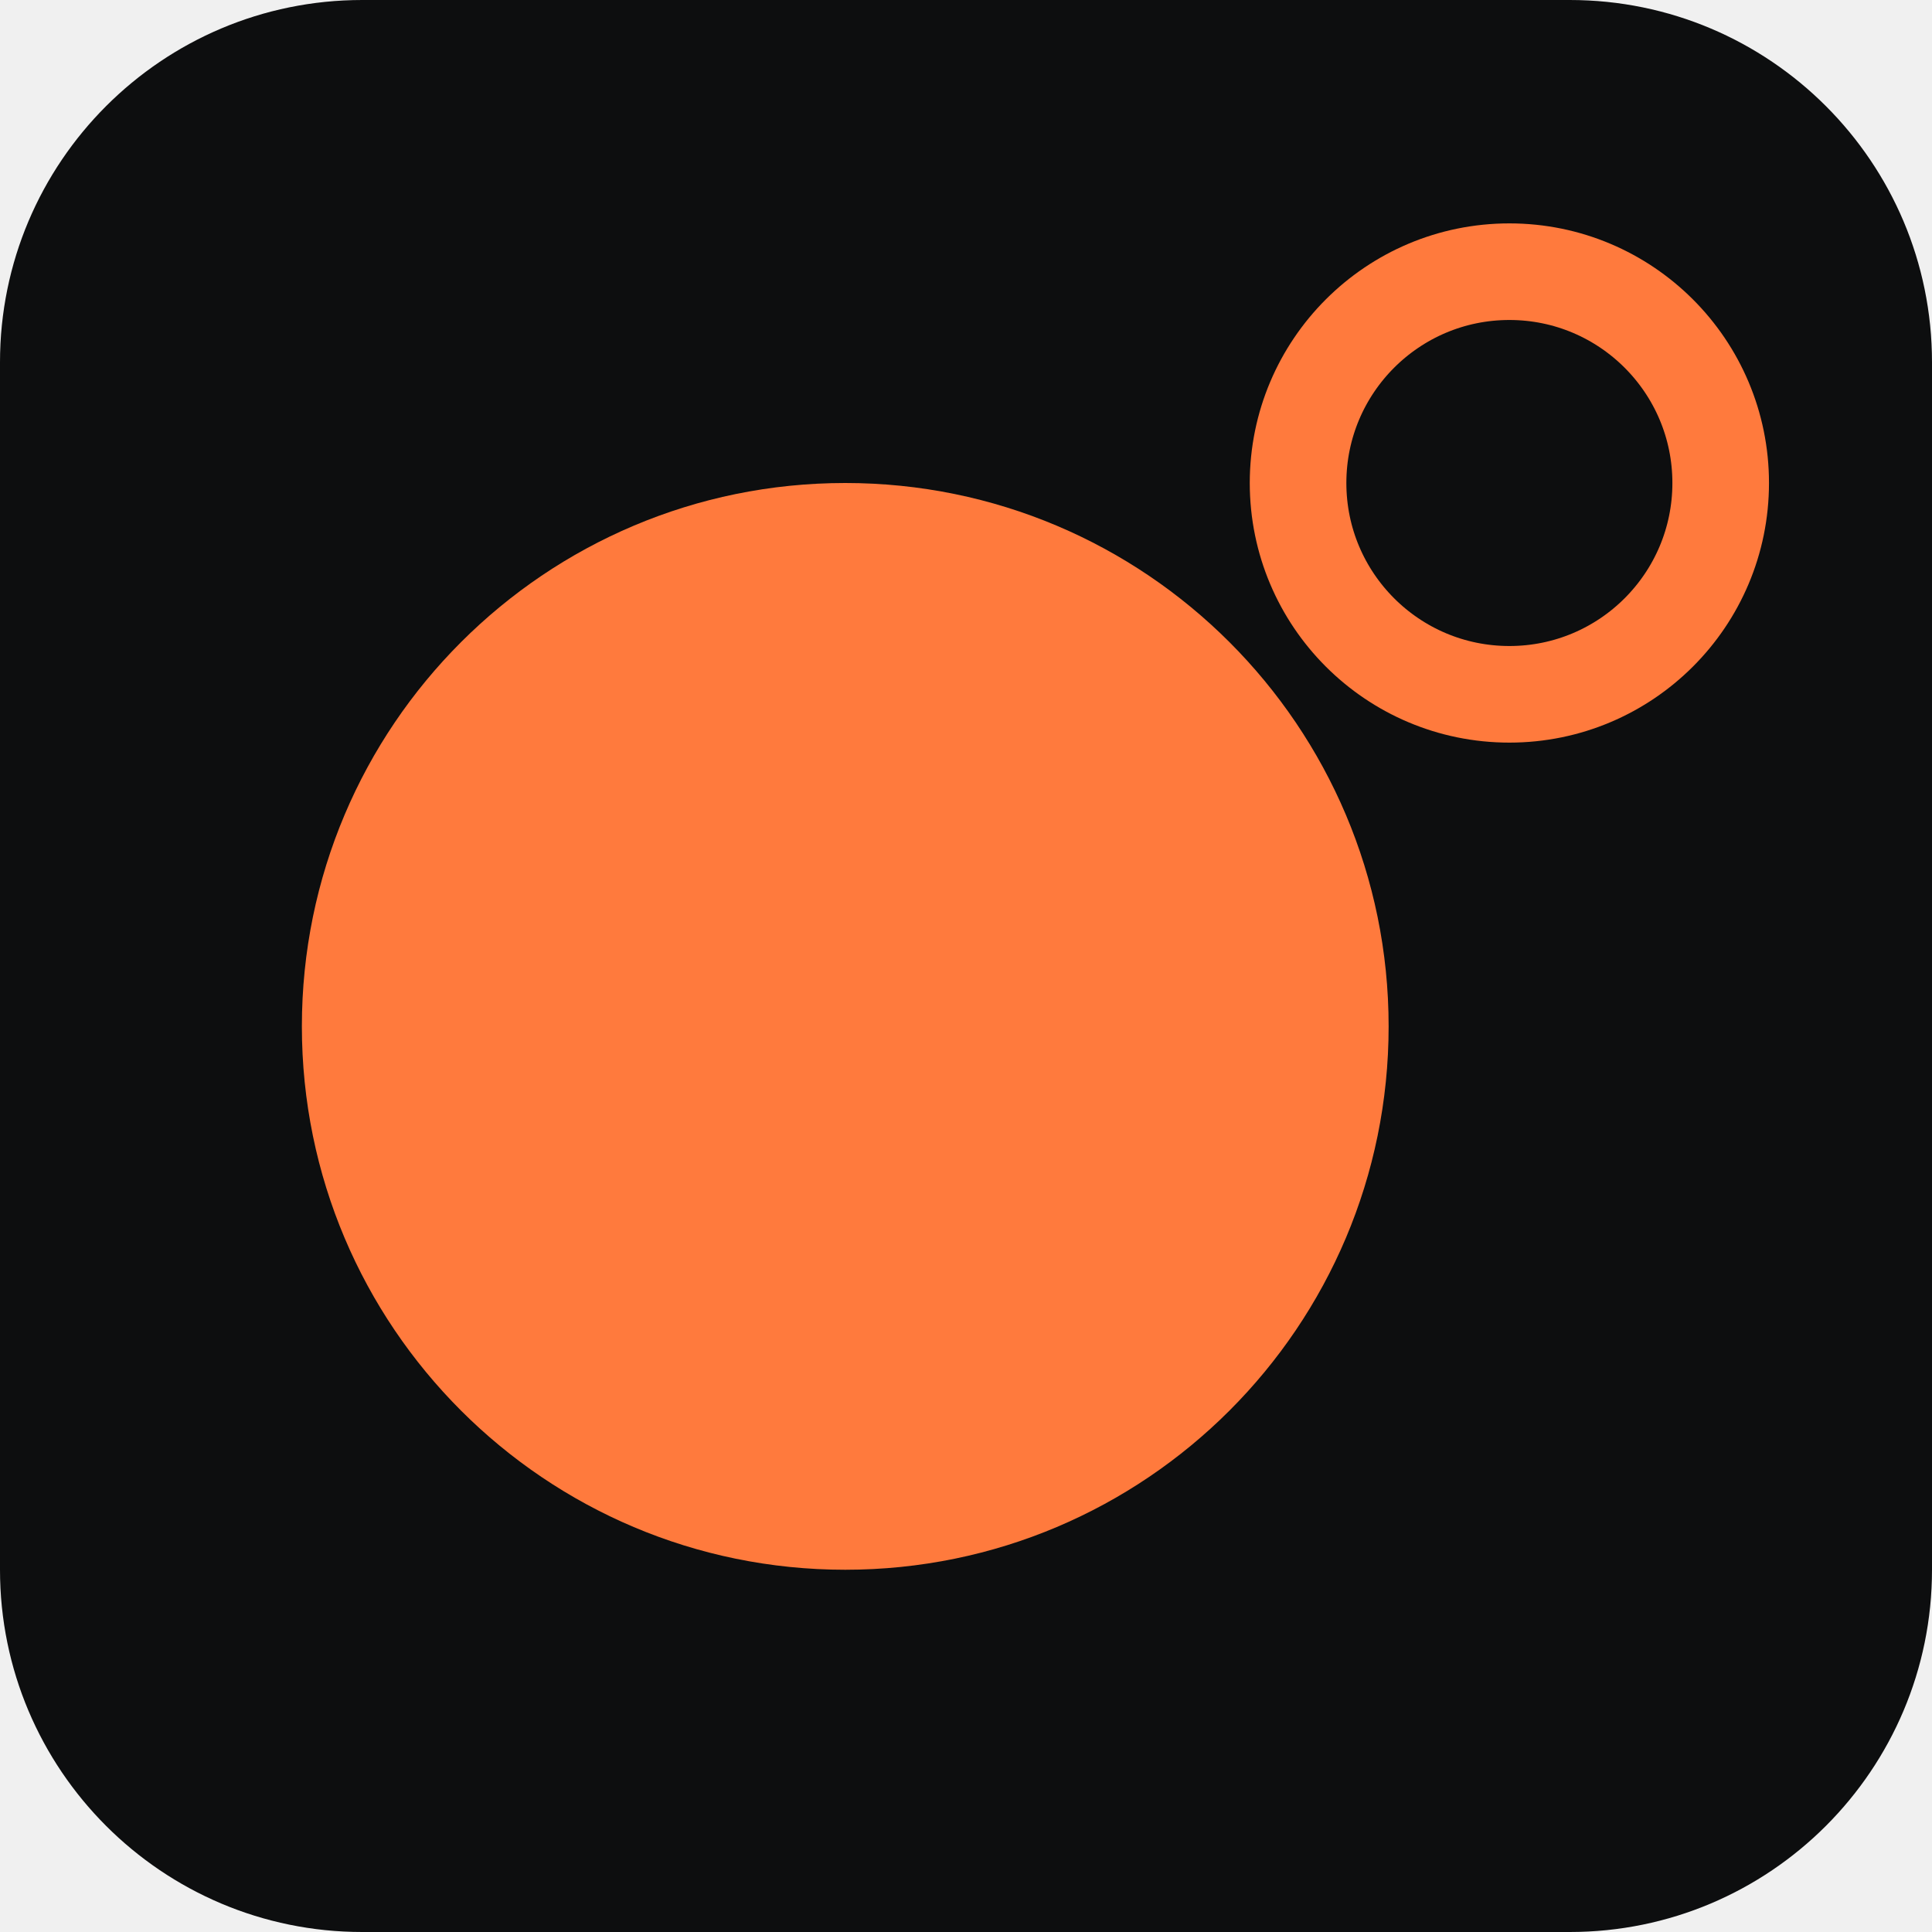
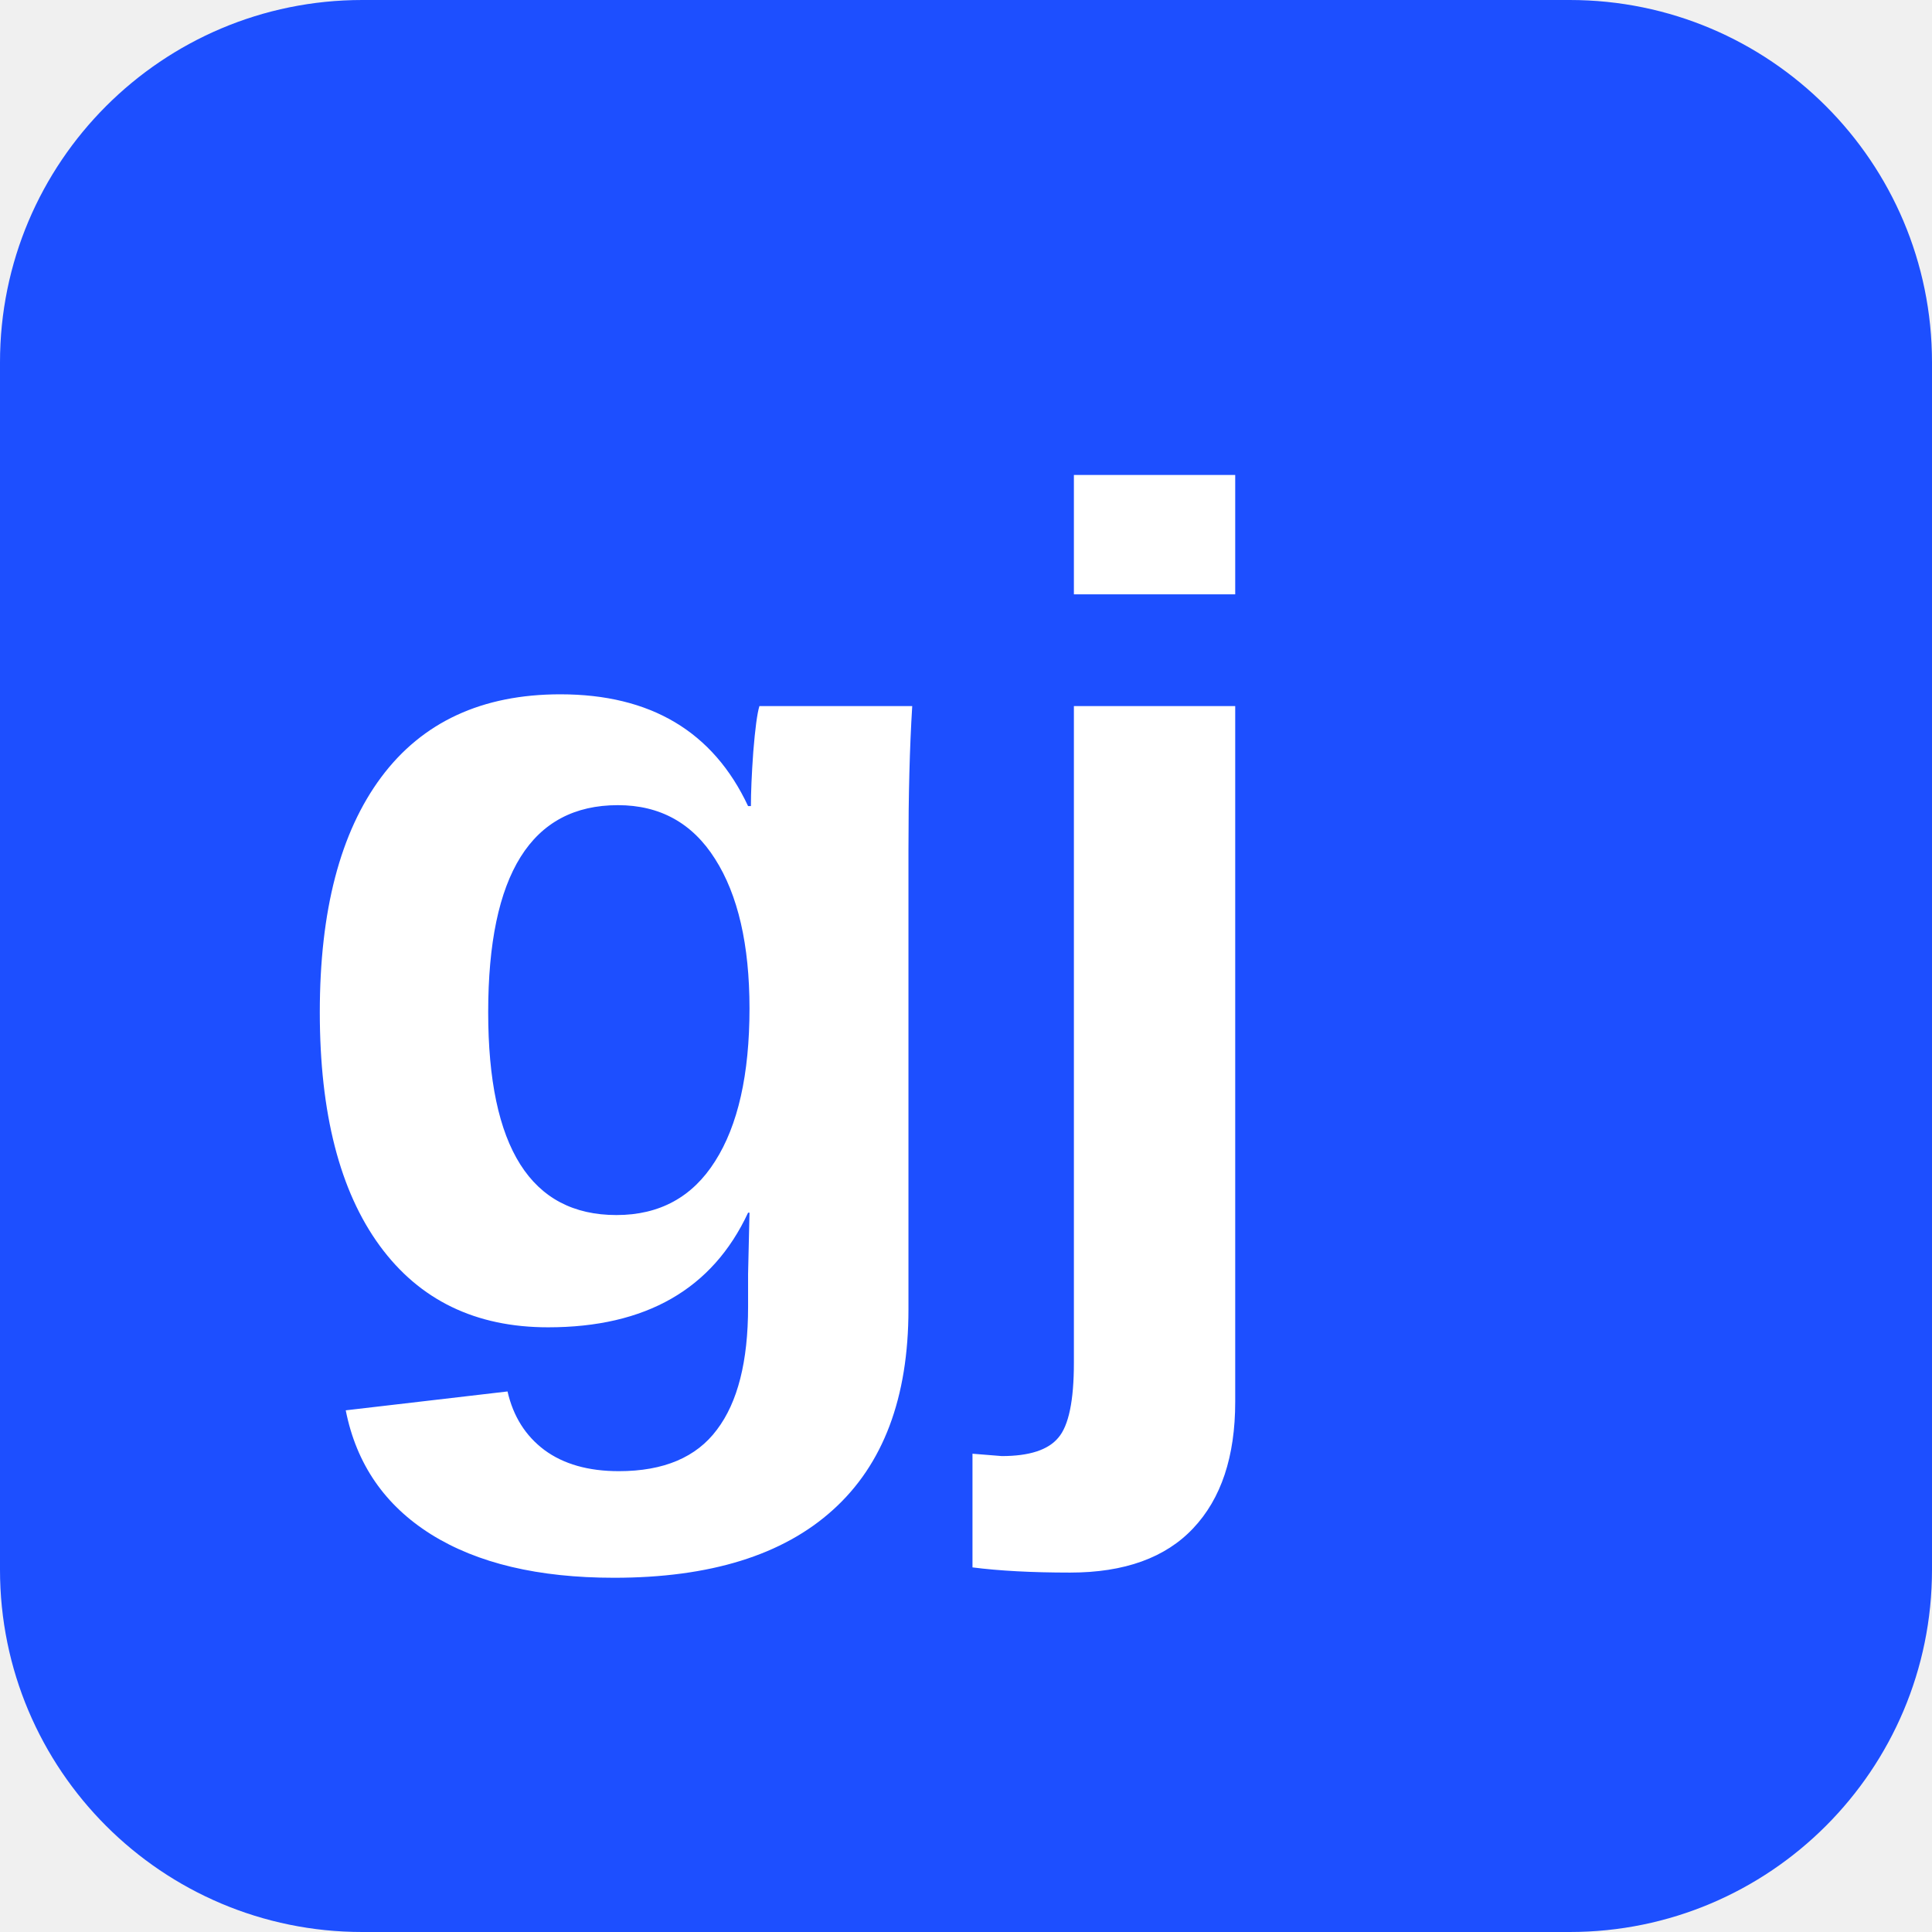
- <svg xmlns="http://www.w3.org/2000/svg" viewBox="0 0 32 32">
-   <rect width="32" height="32" rx="6" fill="#0d0e0f" />
-   <circle cx="14" cy="17" r="9" fill="#ff7a3d" />
-   <circle cx="25" cy="8" r="3.5" fill="none" stroke="#ff7a3d" stroke-width="1.6" />
+ <svg xmlns="http://www.w3.org/2000/svg" viewBox="0 0 64 64">
+   <rect width="64" height="64" rx="12" fill="#1d4fff" />
+   <text x="9" y="44" font-family="Arial,sans-serif" font-size="39" font-weight="700" fill="white">gj</text>
</svg>
